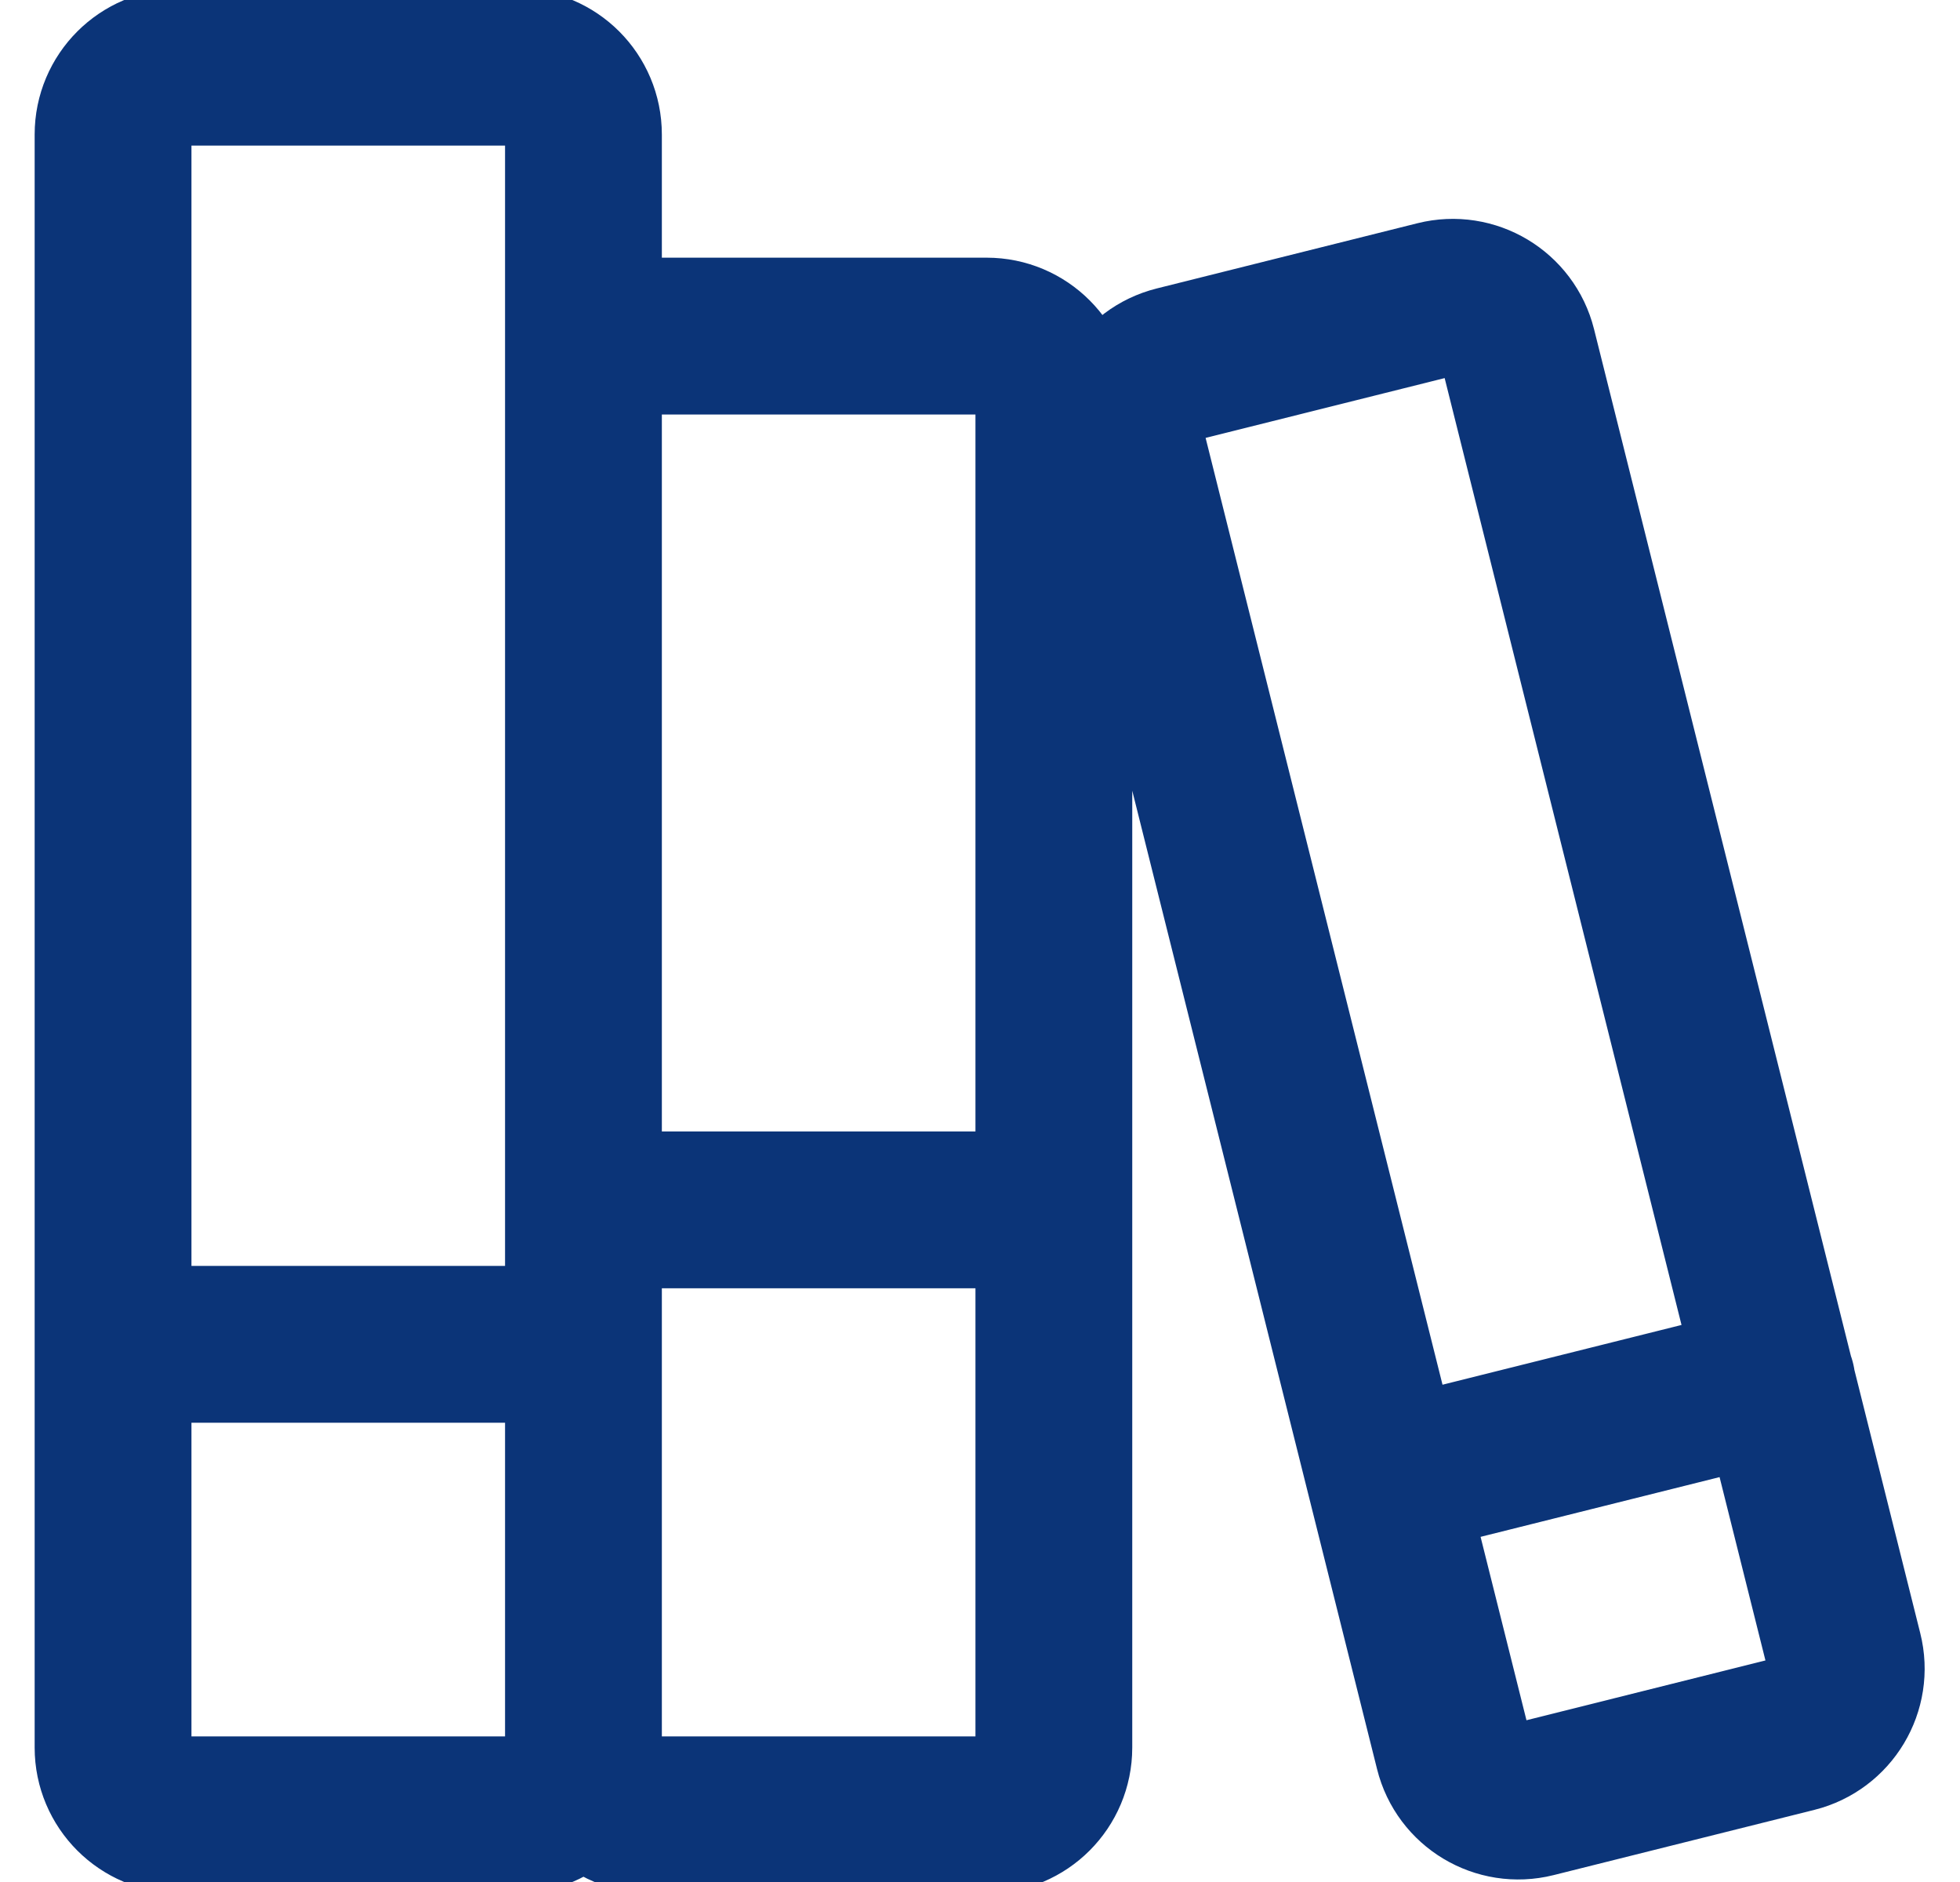
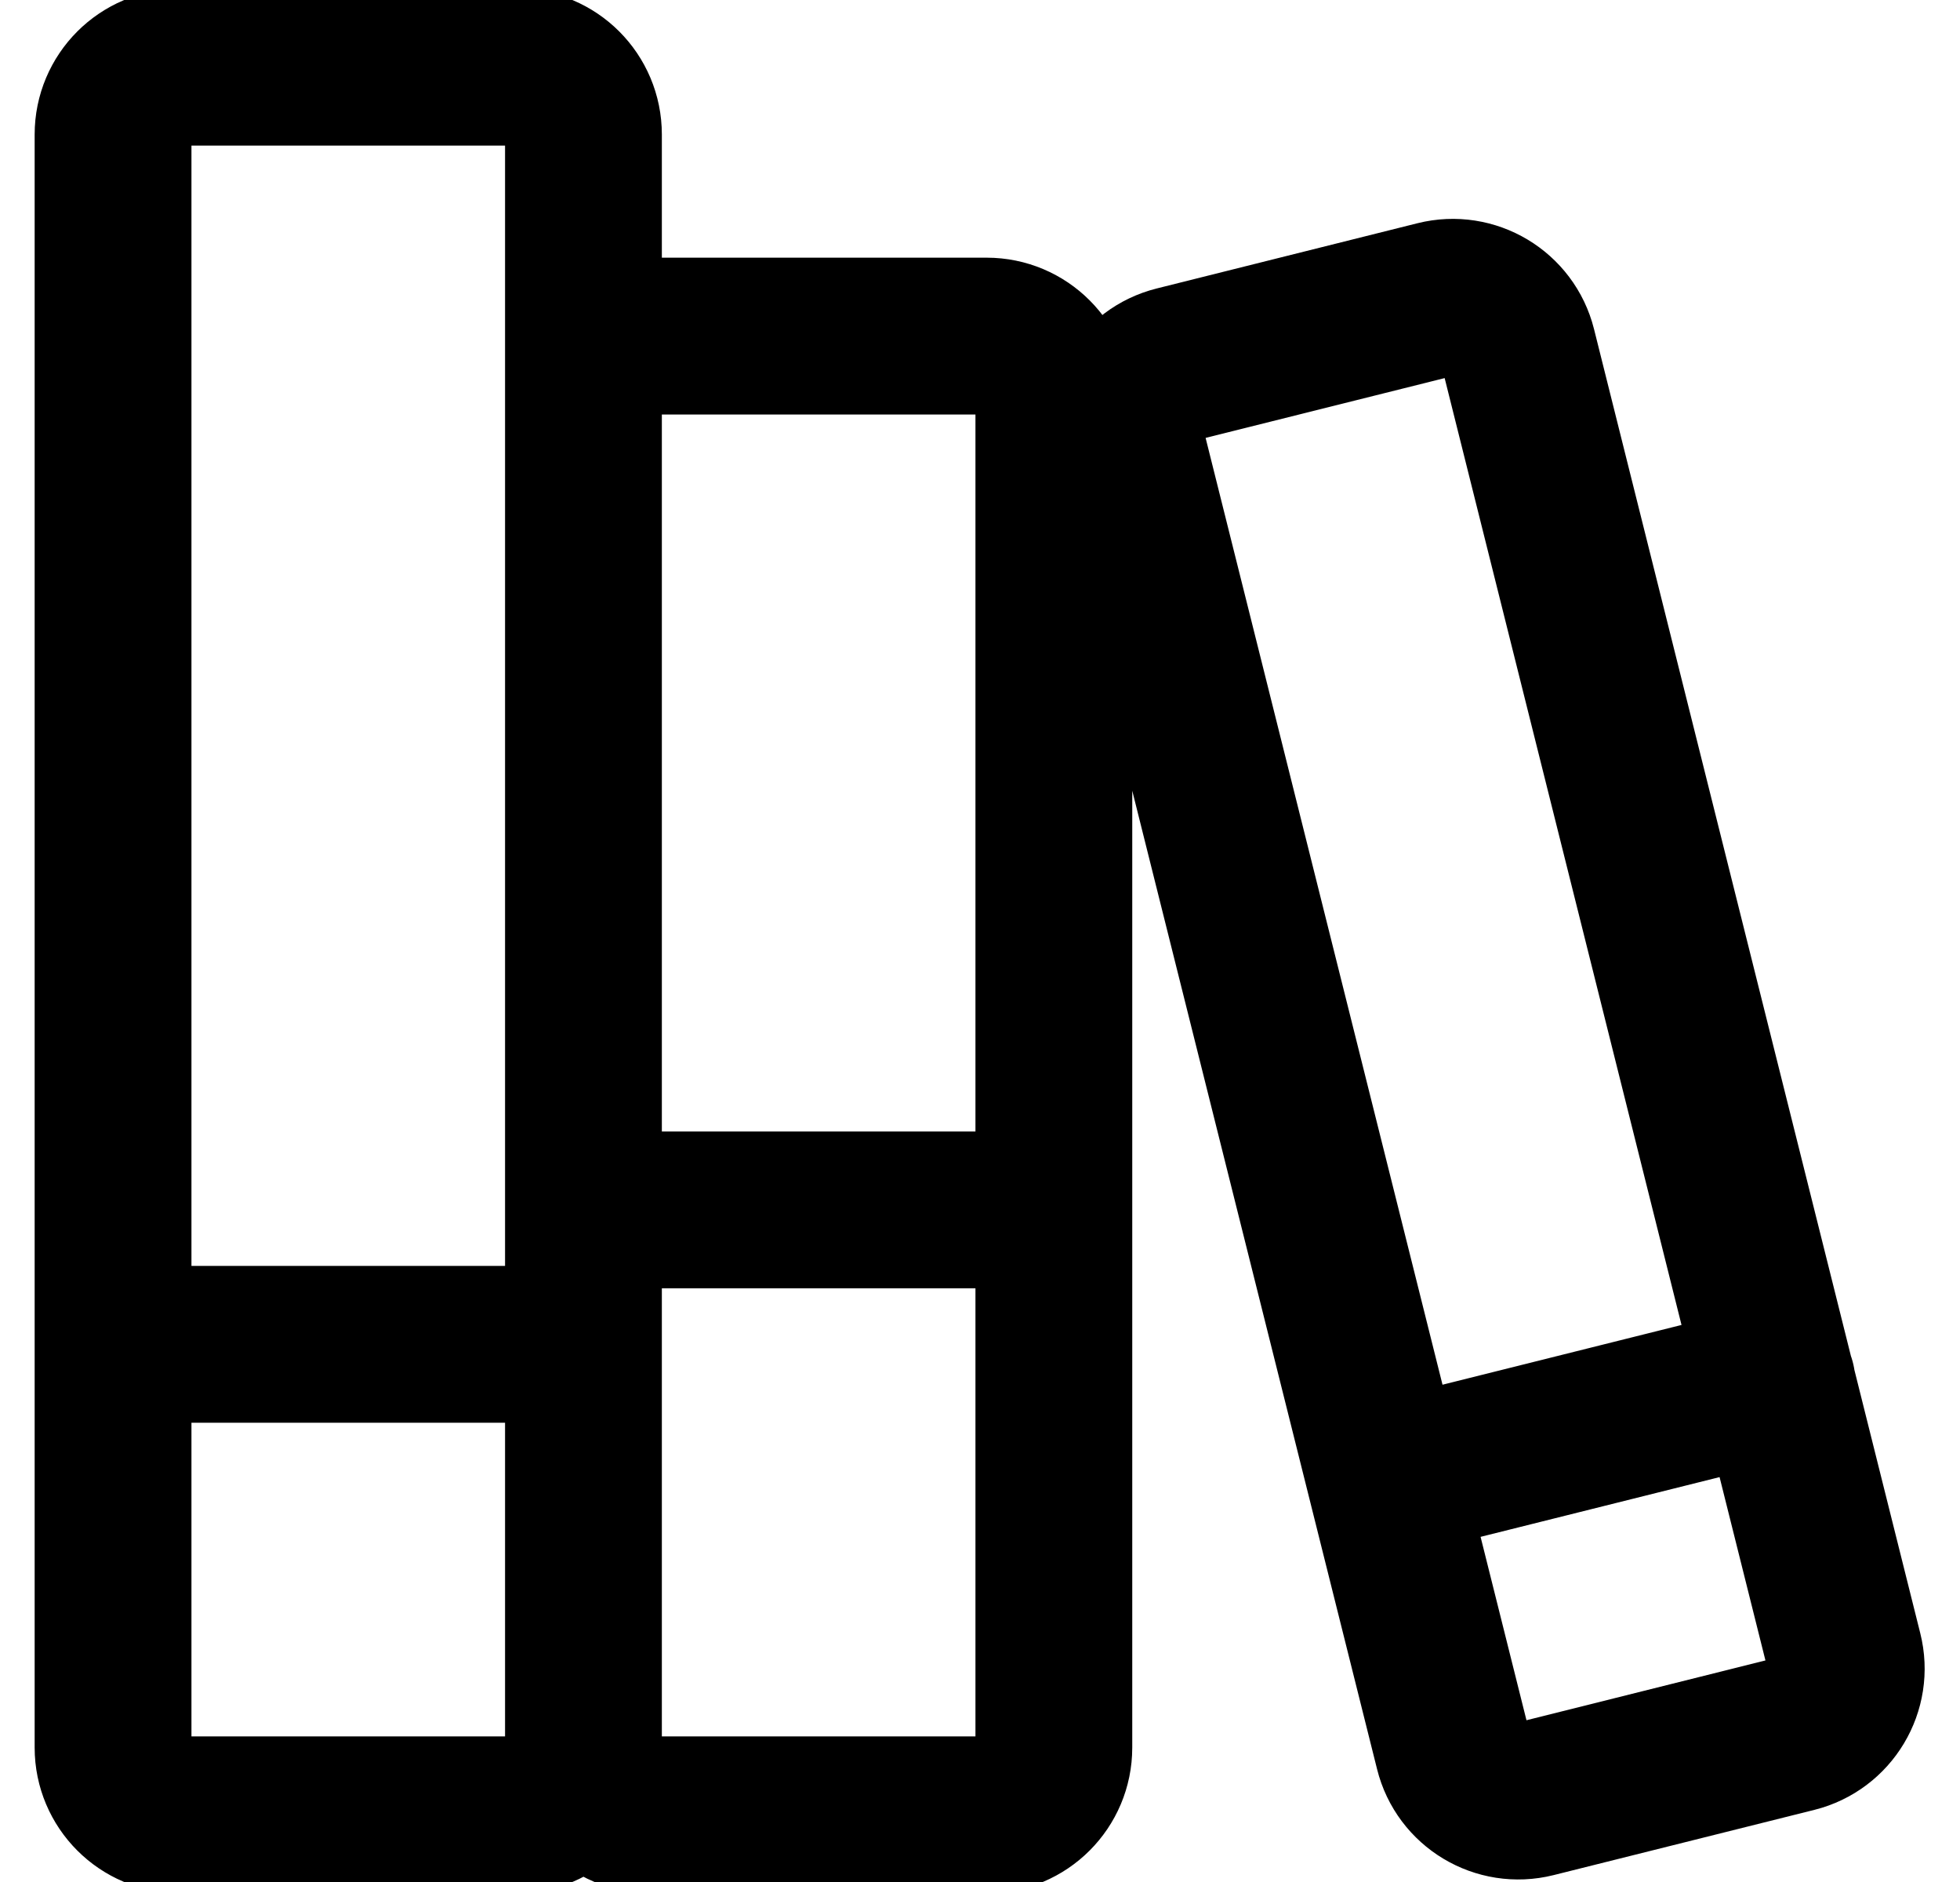
<svg xmlns="http://www.w3.org/2000/svg" width="25" height="24" viewBox="0 0 25 24" fill="none">
-   <path d="M7.442 22.286V1.715C7.442 1.241 7.059 0.857 6.585 0.857H2.3C1.826 0.857 1.442 1.241 1.442 1.715V22.286C1.442 22.759 1.826 23.143 2.3 23.143H6.585C7.059 23.143 7.442 22.759 7.442 22.286ZM7.442 22.286C7.442 22.759 7.826 23.143 8.3 23.143H12.585C13.059 23.143 13.442 22.759 13.442 22.286V5.143C13.442 4.67 13.059 4.286 12.585 4.286H8.3C7.826 4.286 7.442 4.67 7.442 5.143V22.286ZM1.442 17.143H7.442M7.442 15.429H13.442M17.728 18.857L22.665 17.623M14.996 4.649L18.322 3.817C18.781 3.702 19.247 3.981 19.362 4.44L23.523 21.07C23.639 21.529 23.359 21.995 22.9 22.11L19.574 22.942C19.115 23.057 18.649 22.778 18.535 22.319L14.373 5.689C14.258 5.229 14.537 4.764 14.996 4.649Z" stroke="url(#paint0_linear_994_5811)" stroke-width="2" stroke-linecap="round" stroke-linejoin="round" />
+   <path d="M7.442 22.286V1.715C7.442 1.241 7.059 0.857 6.585 0.857H2.3C1.826 0.857 1.442 1.241 1.442 1.715V22.286C1.442 22.759 1.826 23.143 2.3 23.143H6.585C7.059 23.143 7.442 22.759 7.442 22.286ZM7.442 22.286C7.442 22.759 7.826 23.143 8.3 23.143H12.585C13.059 23.143 13.442 22.759 13.442 22.286V5.143C13.442 4.67 13.059 4.286 12.585 4.286H8.3C7.826 4.286 7.442 4.67 7.442 5.143V22.286ZM1.442 17.143H7.442M7.442 15.429H13.442M17.728 18.857L22.665 17.623M14.996 4.649L18.322 3.817C18.781 3.702 19.247 3.981 19.362 4.44L23.523 21.07C23.639 21.529 23.359 21.995 22.9 22.11L19.574 22.942C19.115 23.057 18.649 22.778 18.535 22.319L14.373 5.689C14.258 5.229 14.537 4.764 14.996 4.649Z" stroke="#000" stroke-width="2" stroke-linecap="round" stroke-linejoin="round" />
  <defs>
-     <linearGradient id="paint0_linear_994_5811" x1="20.197" y1="17.623" x2="20.197" y2="18.857" gradientUnits="userSpaceOnUse">
-       <stop offset="1" stop-color="#0B3478" />
-     </linearGradient>
-   </defs>
+ </defs>
</svg>
